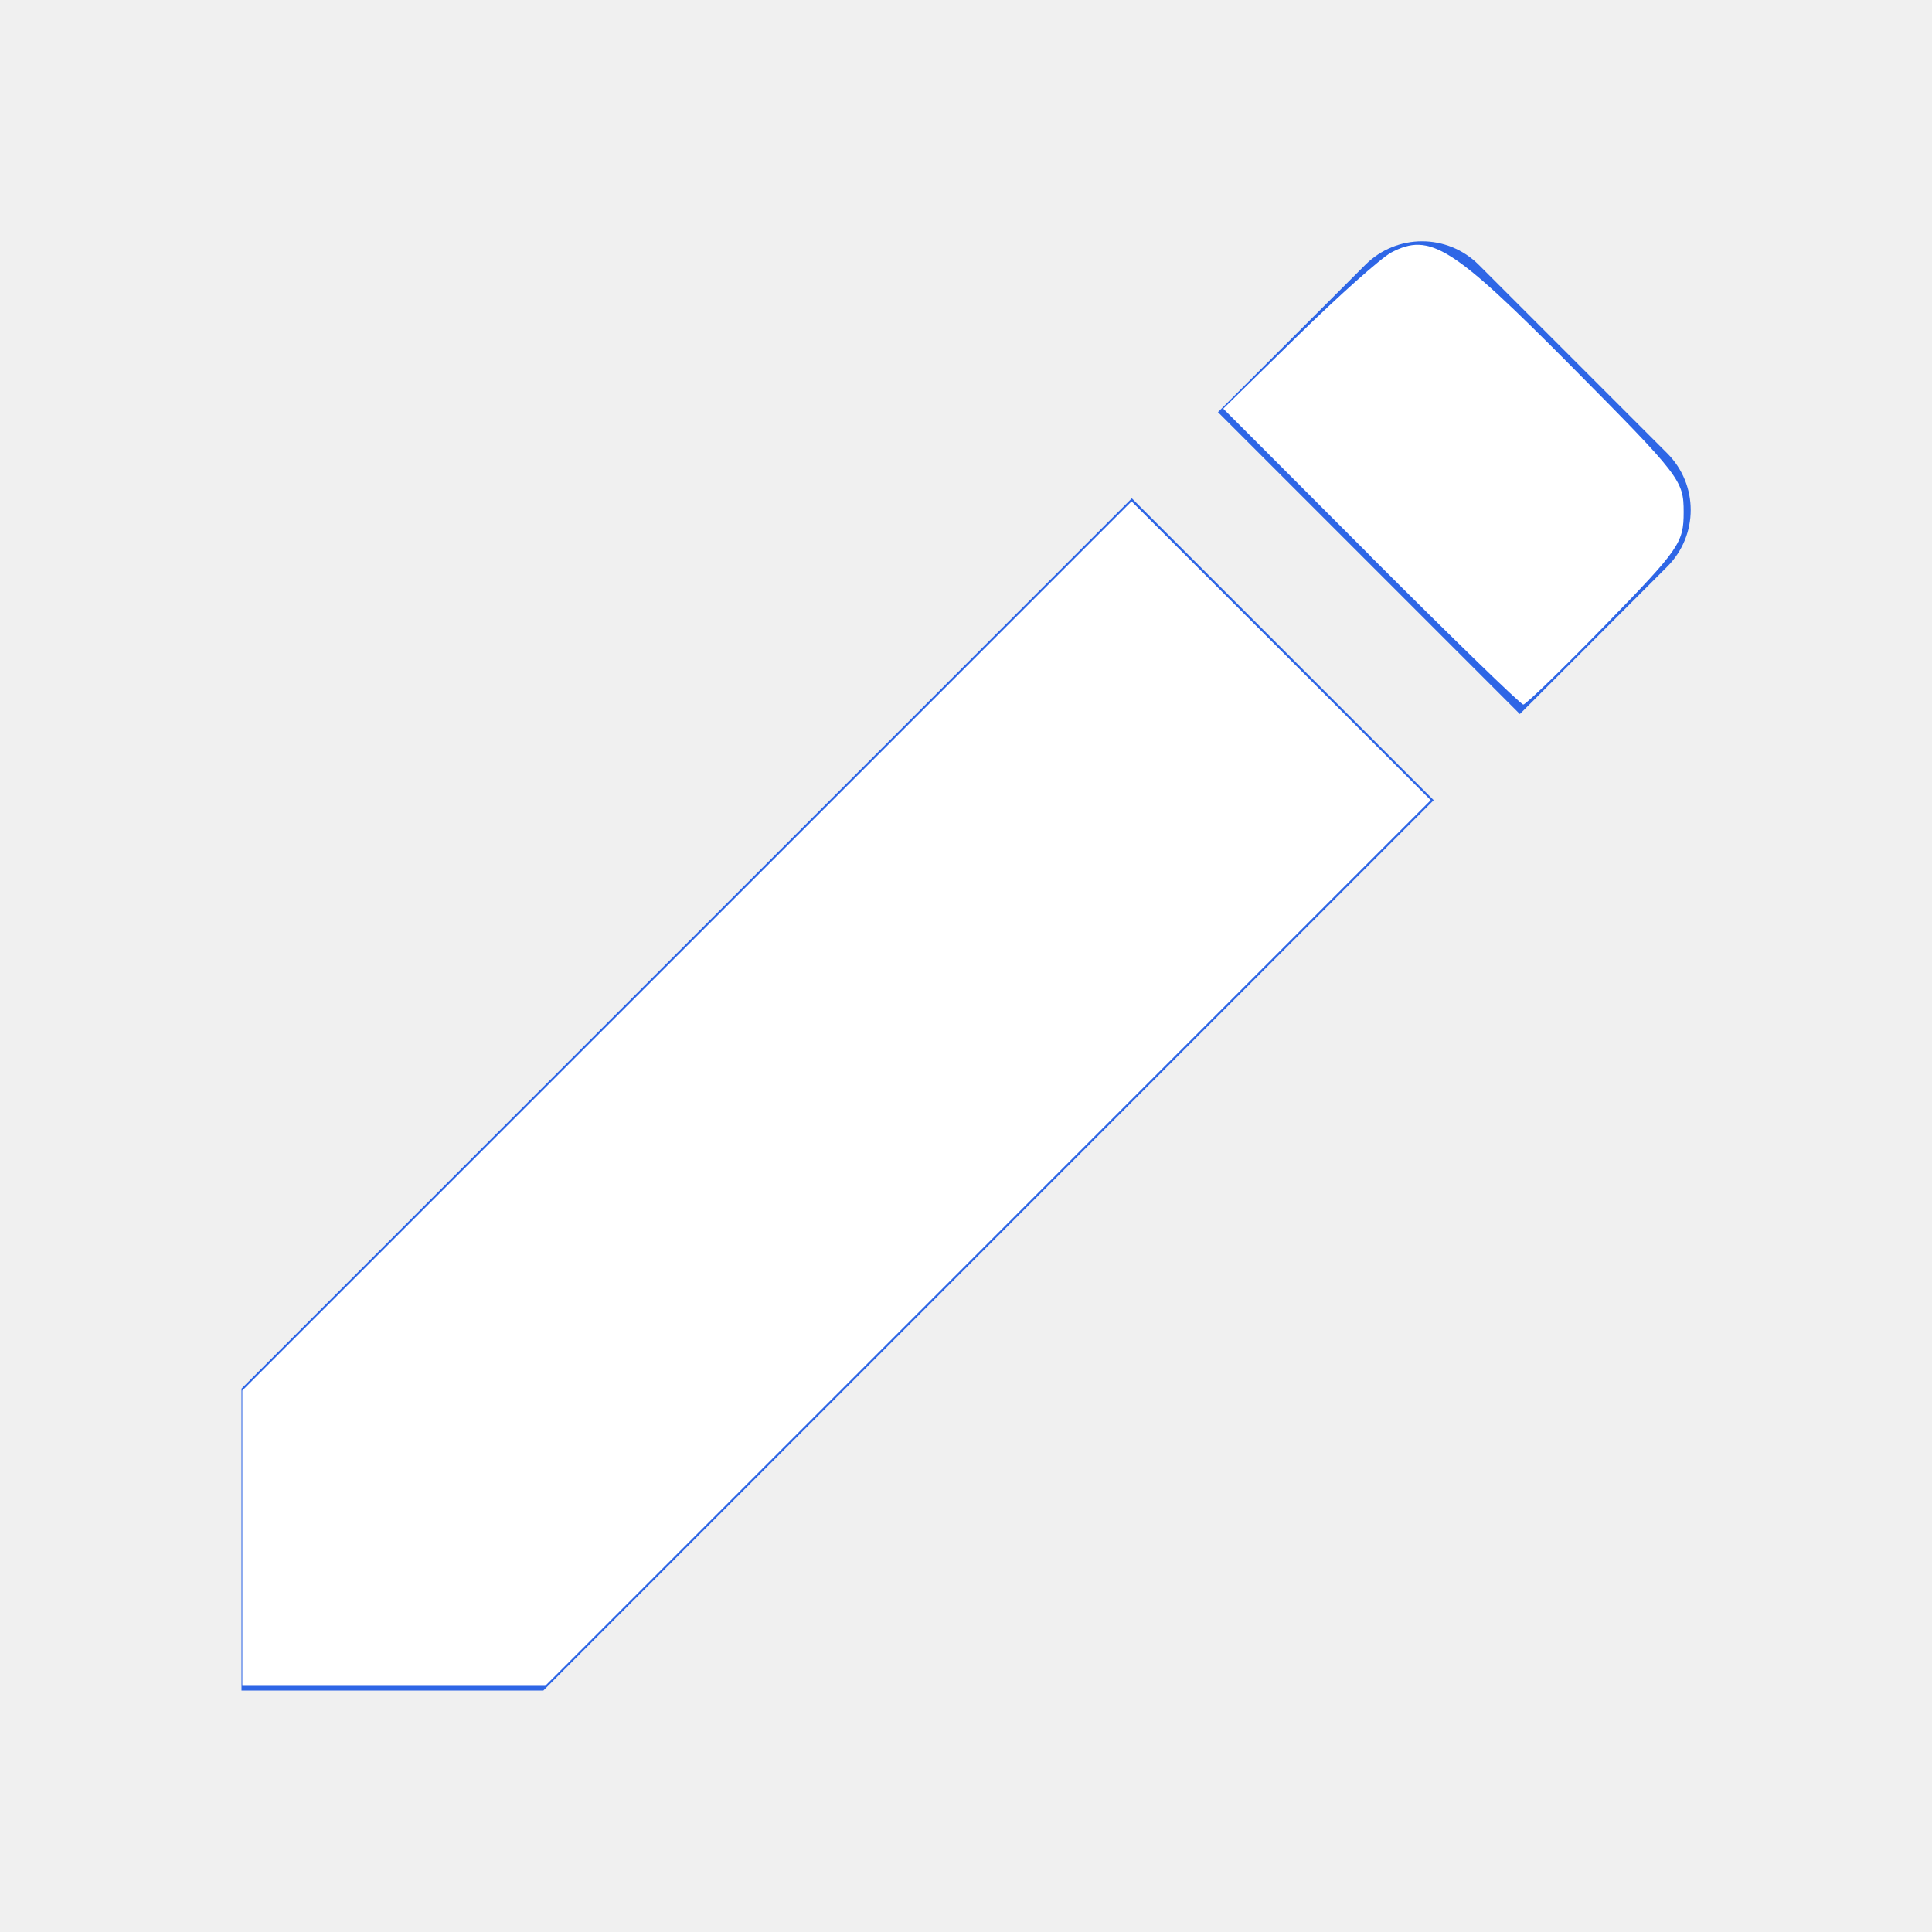
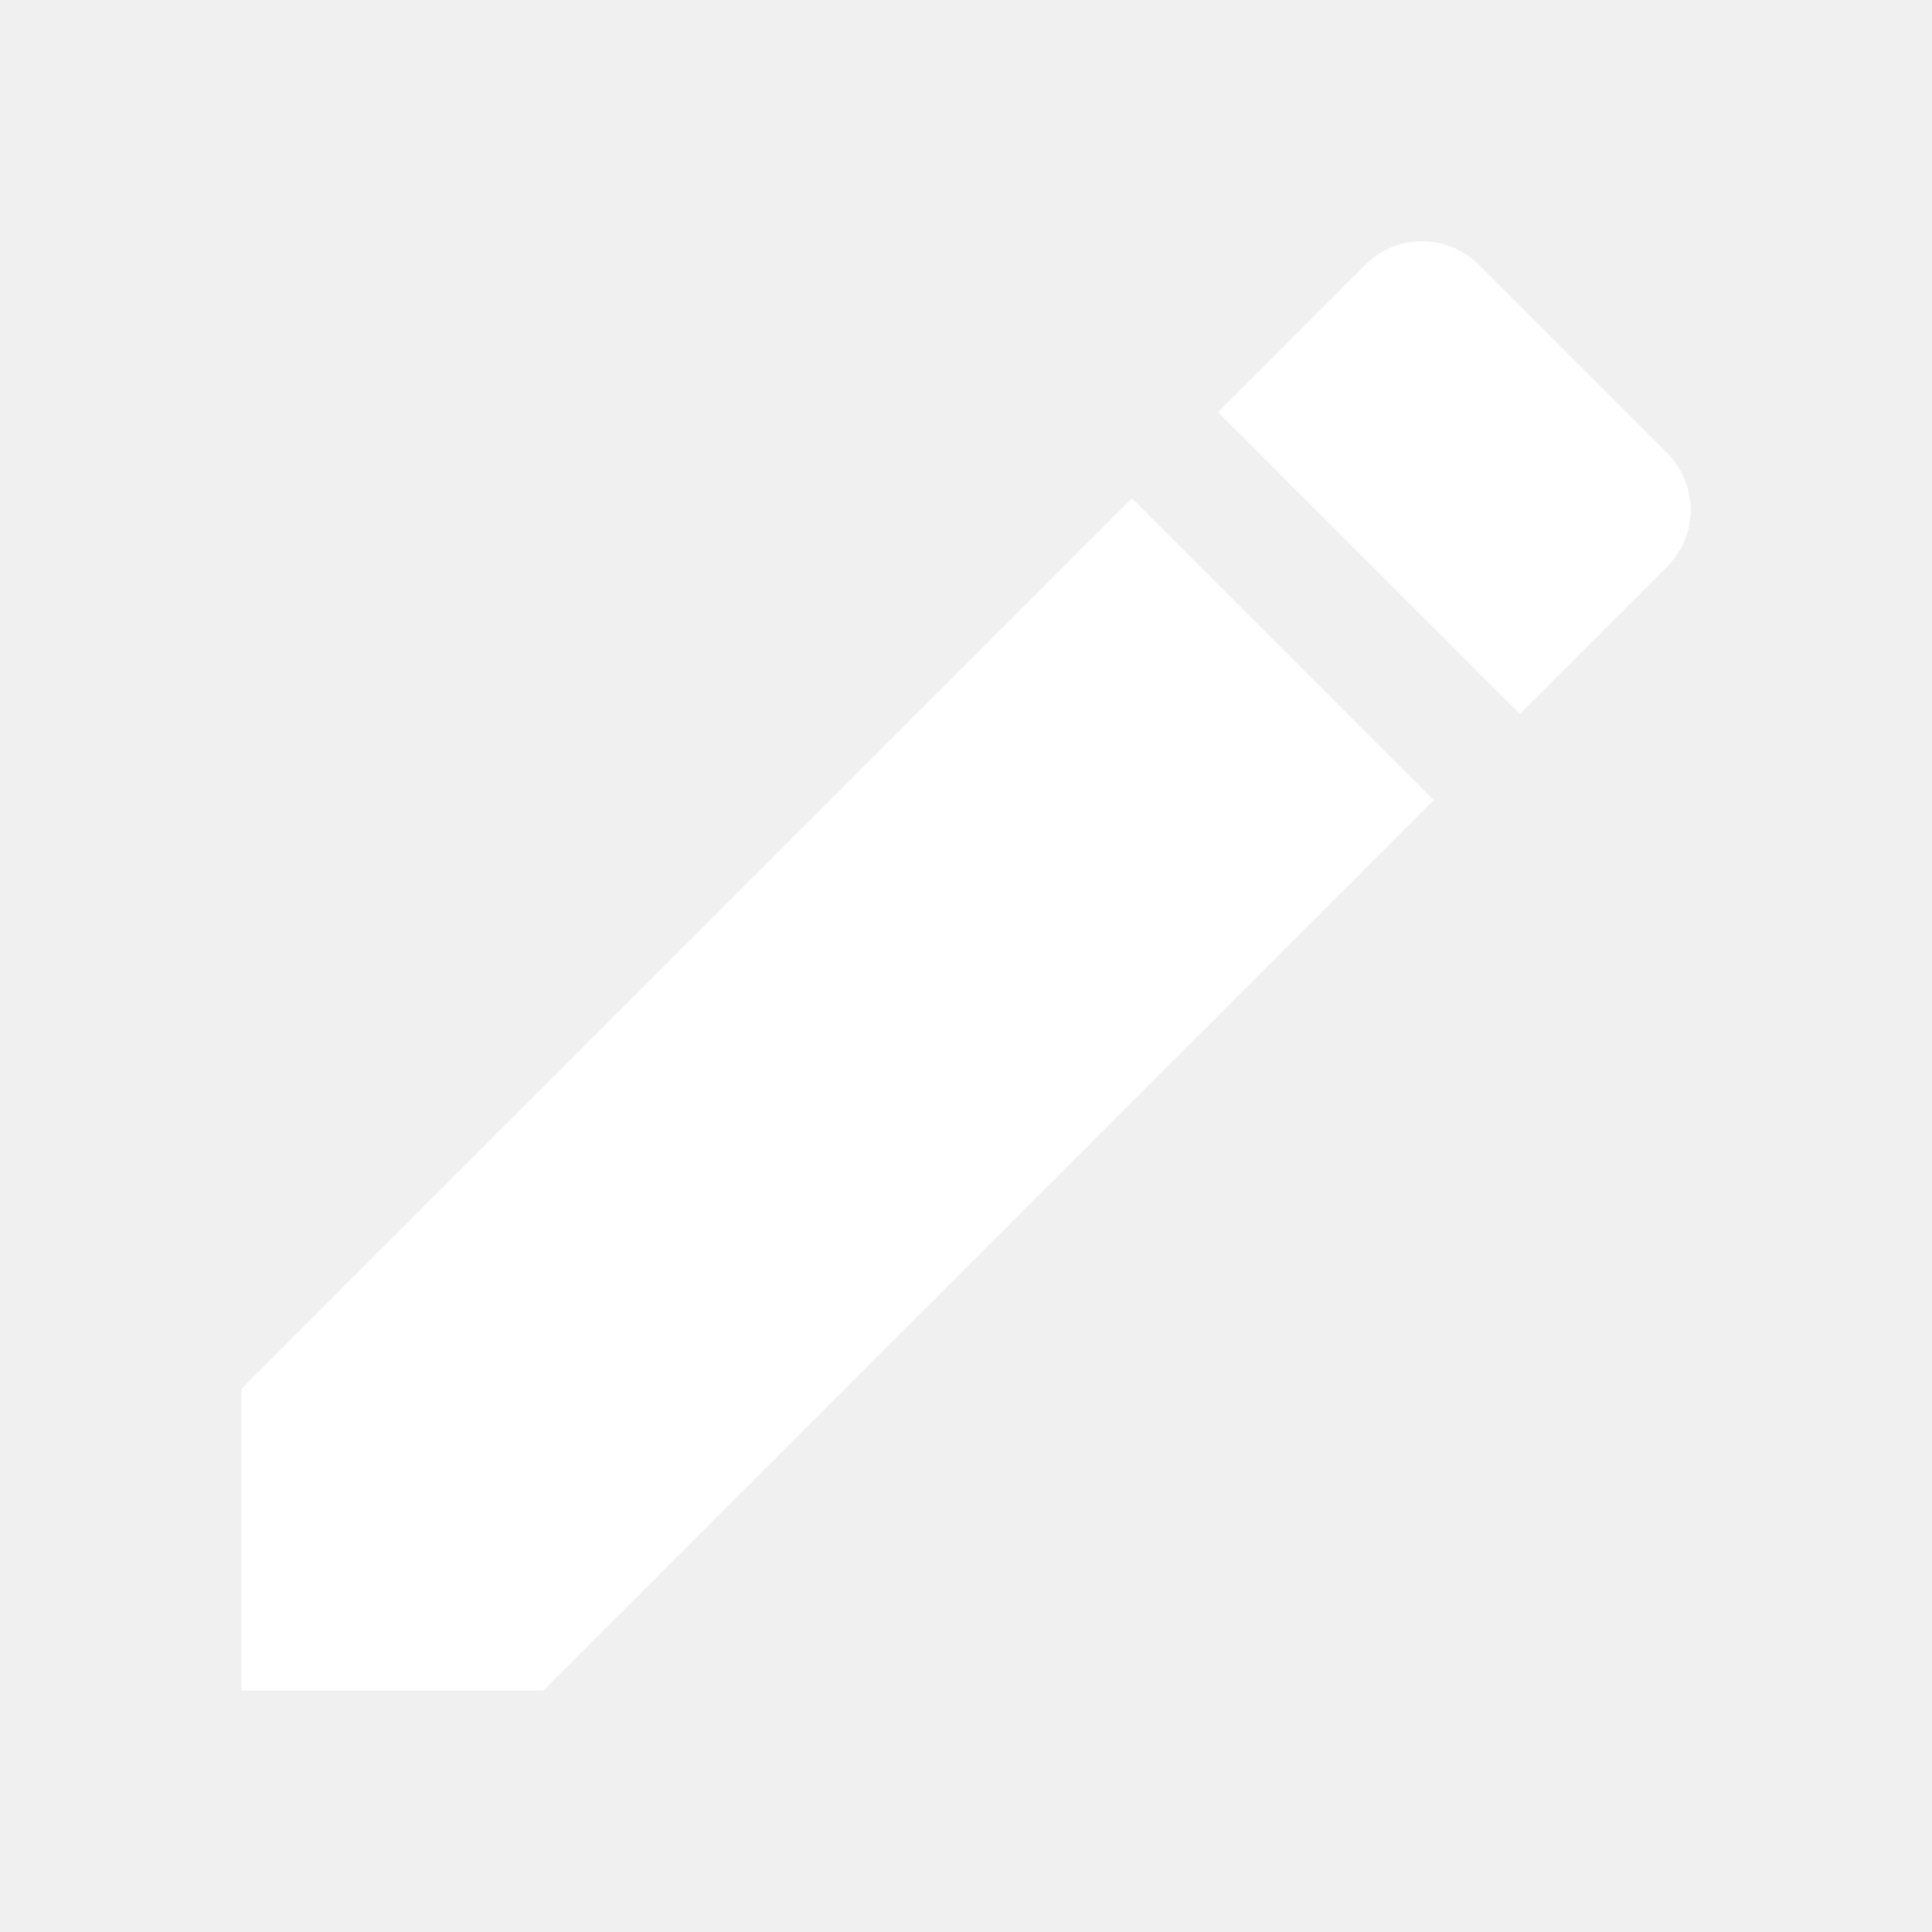
- <svg xmlns="http://www.w3.org/2000/svg" width="24" height="24" viewBox="0 0 24 24" fill="none" version="1.1" id="svg22">
-   <defs id="defs26" />
-   <path d="M3 17.25V21H6.75L17.81 9.94L14.06 6.19L3 17.25ZM20.71 7.04C21.1 6.65 21.1 6.02 20.71 5.63L18.37 3.29C17.98 2.9 17.35 2.9 16.96 3.29L15.13 5.12L18.88 8.87L20.71 7.04V7.04Z" fill="#2E66E6" id="path20" />
-   <path style="fill:#ffffff;stroke-width:0.095" d="M 3.01,19.108 V 17.274 L 8.534,11.751 14.057,6.228 15.915,8.084 17.773,9.94 12.273,15.441 6.773,20.942 H 4.892 3.01 Z" id="path30" />
-   <path style="fill:#ffffff;stroke-width:0.095" d="m 17.031,6.914 -1.835,-1.837 0.931,-0.911 c 0.512,-0.501 1.032,-0.964 1.155,-1.029 0.482,-0.253 0.758,-0.079 2.233,1.408 1.361,1.372 1.4,1.422 1.4,1.815 0,0.383 -0.05,0.455 -0.967,1.398 -0.532,0.547 -0.993,0.994 -1.025,0.994 -0.032,0 -0.883,-0.827 -1.893,-1.837 z" id="path32" />
+ <svg xmlns="http://www.w3.org/2000/svg" width="24" height="24" viewBox="0 0 24 24" fill="none">
+   <path d="M3 17.25V21H6.75L17.81 9.94L14.06 6.19L3 17.25ZM20.71 7.04C21.1 6.65 21.1 6.02 20.71 5.63L18.37 3.29C17.98 2.9 17.35 2.9 16.96 3.29L15.13 5.12L18.88 8.87L20.71 7.04V7.04Z" fill="#FFFFFF" />
</svg>
